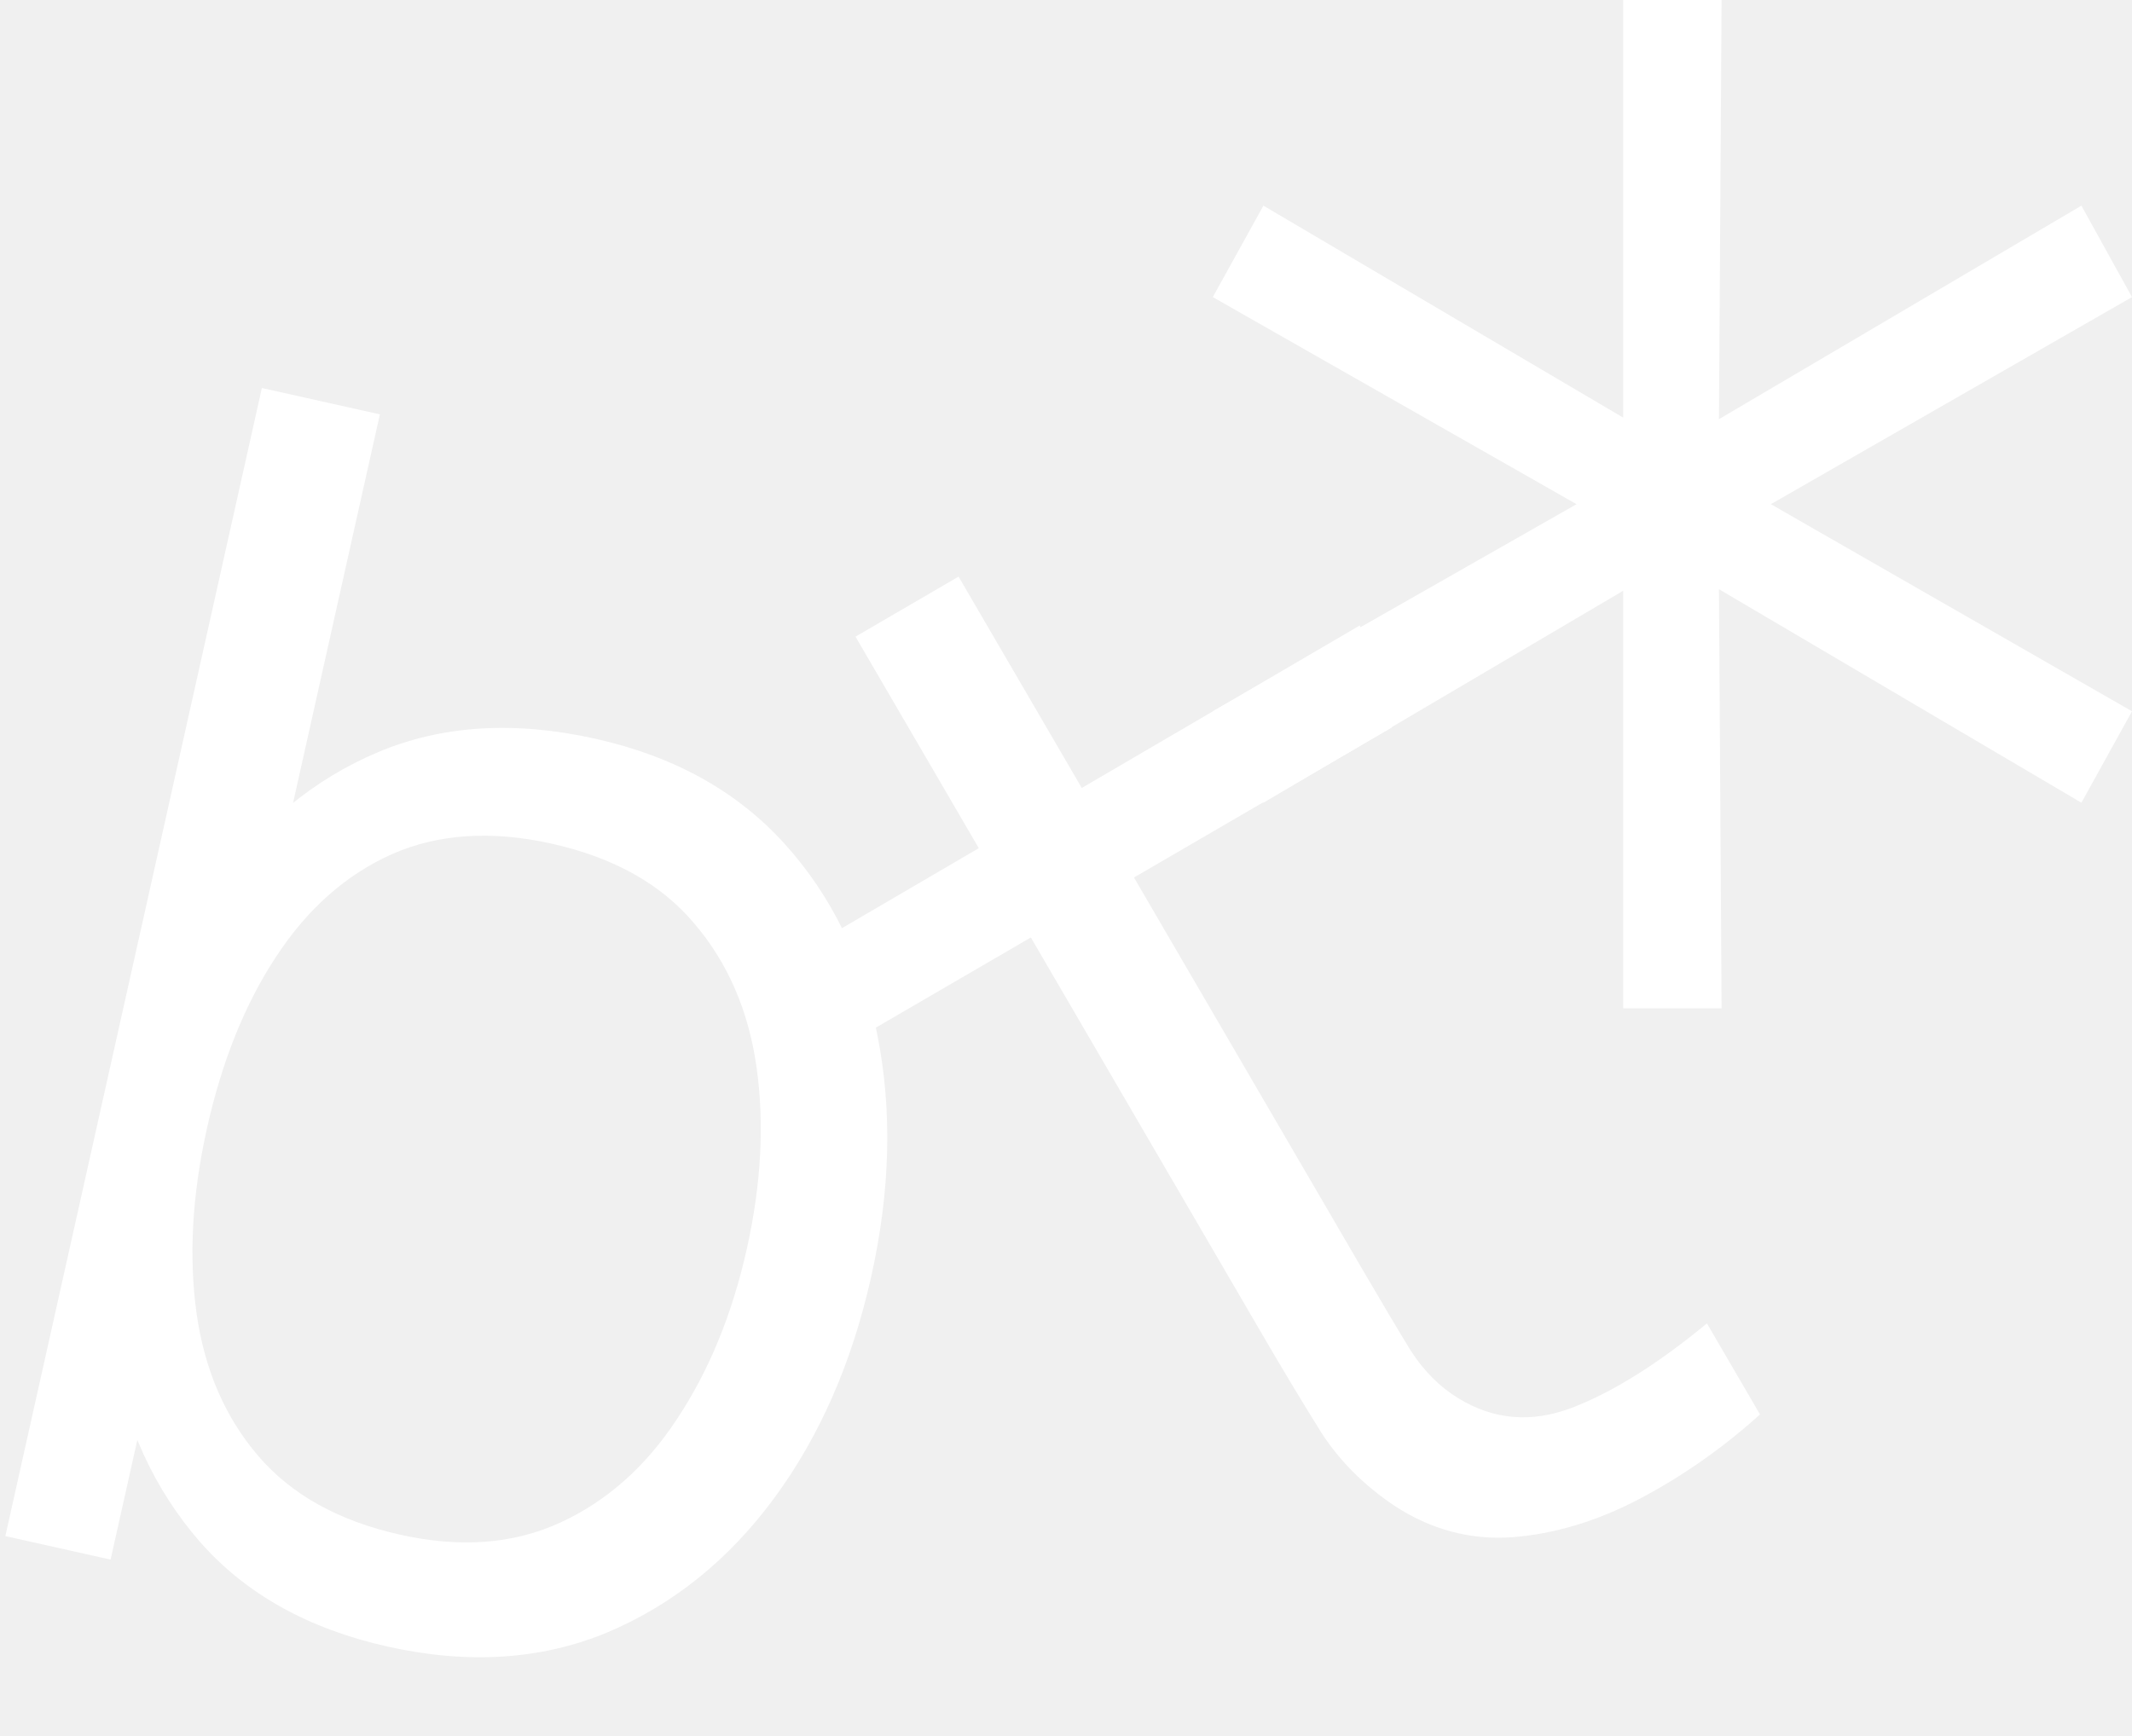
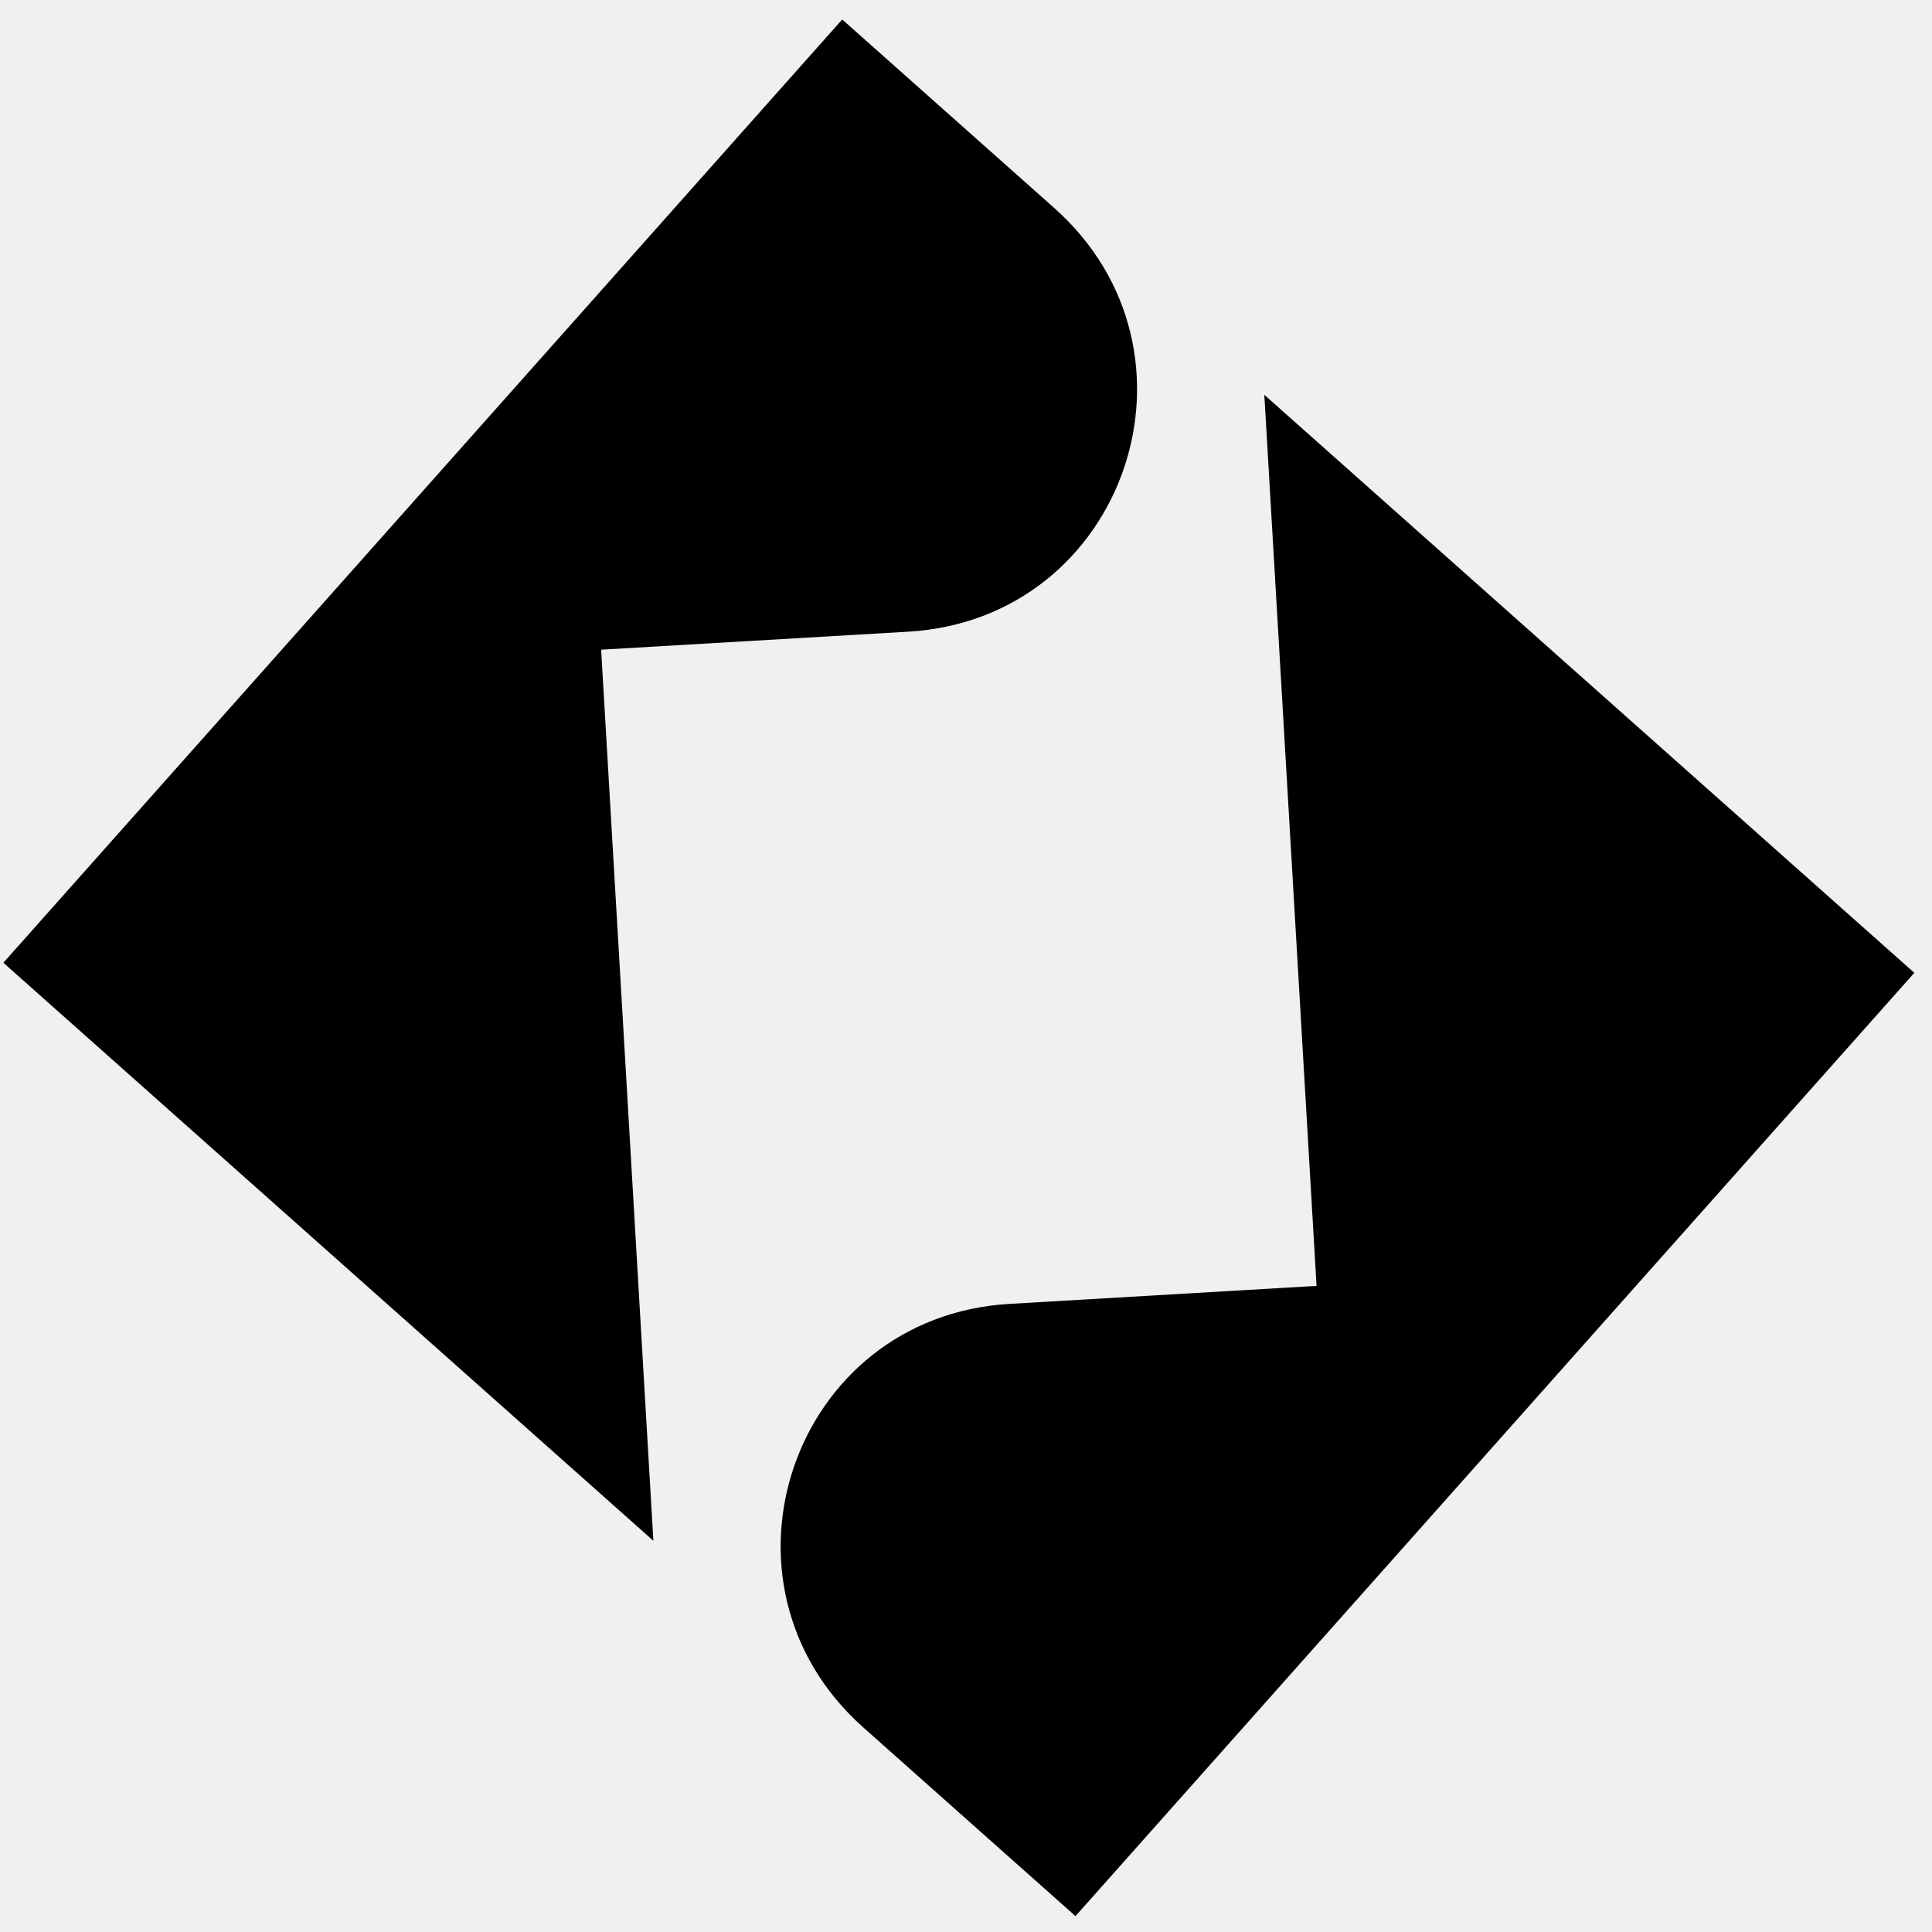
- <svg xmlns="http://www.w3.org/2000/svg" width="167" height="136" viewBox="0 0 167 136" fill="none">
-   <path d="M137.861 110.812C134.915 113.468 131.758 115.678 128.392 117.443C125.062 119.186 121.741 120.183 118.431 120.433C115.157 120.662 112.083 119.837 109.209 117.956C106.851 116.367 104.961 114.481 103.54 112.297C102.134 110.054 100.582 107.477 98.885 104.565L67.012 49.879L75.085 45.174L106.765 99.528C108.226 102.035 109.469 104.125 110.494 105.799C111.534 107.415 112.781 108.664 114.233 109.546C117 111.242 119.96 111.492 123.115 110.295C126.306 109.077 129.836 106.872 133.704 103.679L137.861 110.812ZM67.968 80.879L63.907 73.912L106.513 49L109.013 57L67.968 80.879Z" fill="white" />
-   <path d="M30.356 128.997C24.151 127.611 19.253 124.877 15.662 120.796C12.08 116.673 9.786 111.68 8.779 105.815C7.781 99.909 8.031 93.604 9.529 86.9C11.055 80.071 13.517 74.238 16.914 69.401C20.363 64.531 24.596 61.04 29.616 58.926C34.634 56.812 40.309 56.462 46.638 57.876C52.801 59.253 57.74 61.996 61.456 66.105C65.172 70.214 67.596 75.215 68.728 81.107C69.902 87.009 69.74 93.312 68.242 100.016C66.735 106.762 64.195 112.555 60.621 117.397C57.047 122.238 52.679 125.743 47.517 127.913C42.364 130.04 36.643 130.402 30.356 128.997ZM0.419 120.342L20.512 30.399L29.756 32.464L21.007 71.627L20.008 71.403L8.663 122.184L0.419 120.342ZM31.331 120.231C36.036 121.282 40.215 120.97 43.868 119.294C47.522 117.618 50.575 114.912 53.027 111.175C55.53 107.406 57.354 102.961 58.498 97.839C59.633 92.759 59.886 88.007 59.257 83.582C58.628 79.157 56.996 75.404 54.362 72.324C51.769 69.252 48.057 67.177 43.227 66.098C38.522 65.047 34.352 65.318 30.717 66.91C27.124 68.512 24.102 71.181 21.649 74.918C19.206 78.613 17.394 83.104 16.212 88.393C15.05 93.598 14.778 98.433 15.398 102.9C16.027 107.325 17.642 111.052 20.244 114.082C22.846 117.111 26.542 119.161 31.331 120.231Z" fill="white" />
-   <path d="M167 23.275L136.174 40.955V38.045L167 55.725L163.037 62.887L132.651 44.983L134.633 43.864L134.853 79H127.147V43.864L129.349 44.983L98.963 62.887L95 55.725L126.046 38.045V40.955L95 23.275L98.963 16.113L129.349 34.017L127.147 35.136V0H134.853L134.633 35.136L132.651 34.017L163.037 16.113L167 23.275Z" fill="white" />
+ <svg xmlns="http://www.w3.org/2000/svg" width="54" height="54" viewBox="0 0 54 54" fill="none">
+   <path d="M16.802 18.159L25.383 17.656C31.453 17.301 34.009 9.853 29.467 5.814L23.54 0.544L0.094 26.909L18.262 43.065L16.802 18.159Z" fill="black" />
+   <path d="M36.798 35.941L28.217 36.444C22.148 36.799 19.591 44.247 24.133 48.286L30.06 53.556L53.506 27.191L35.338 11.035L36.798 35.941Z" fill="black" />
</svg>
